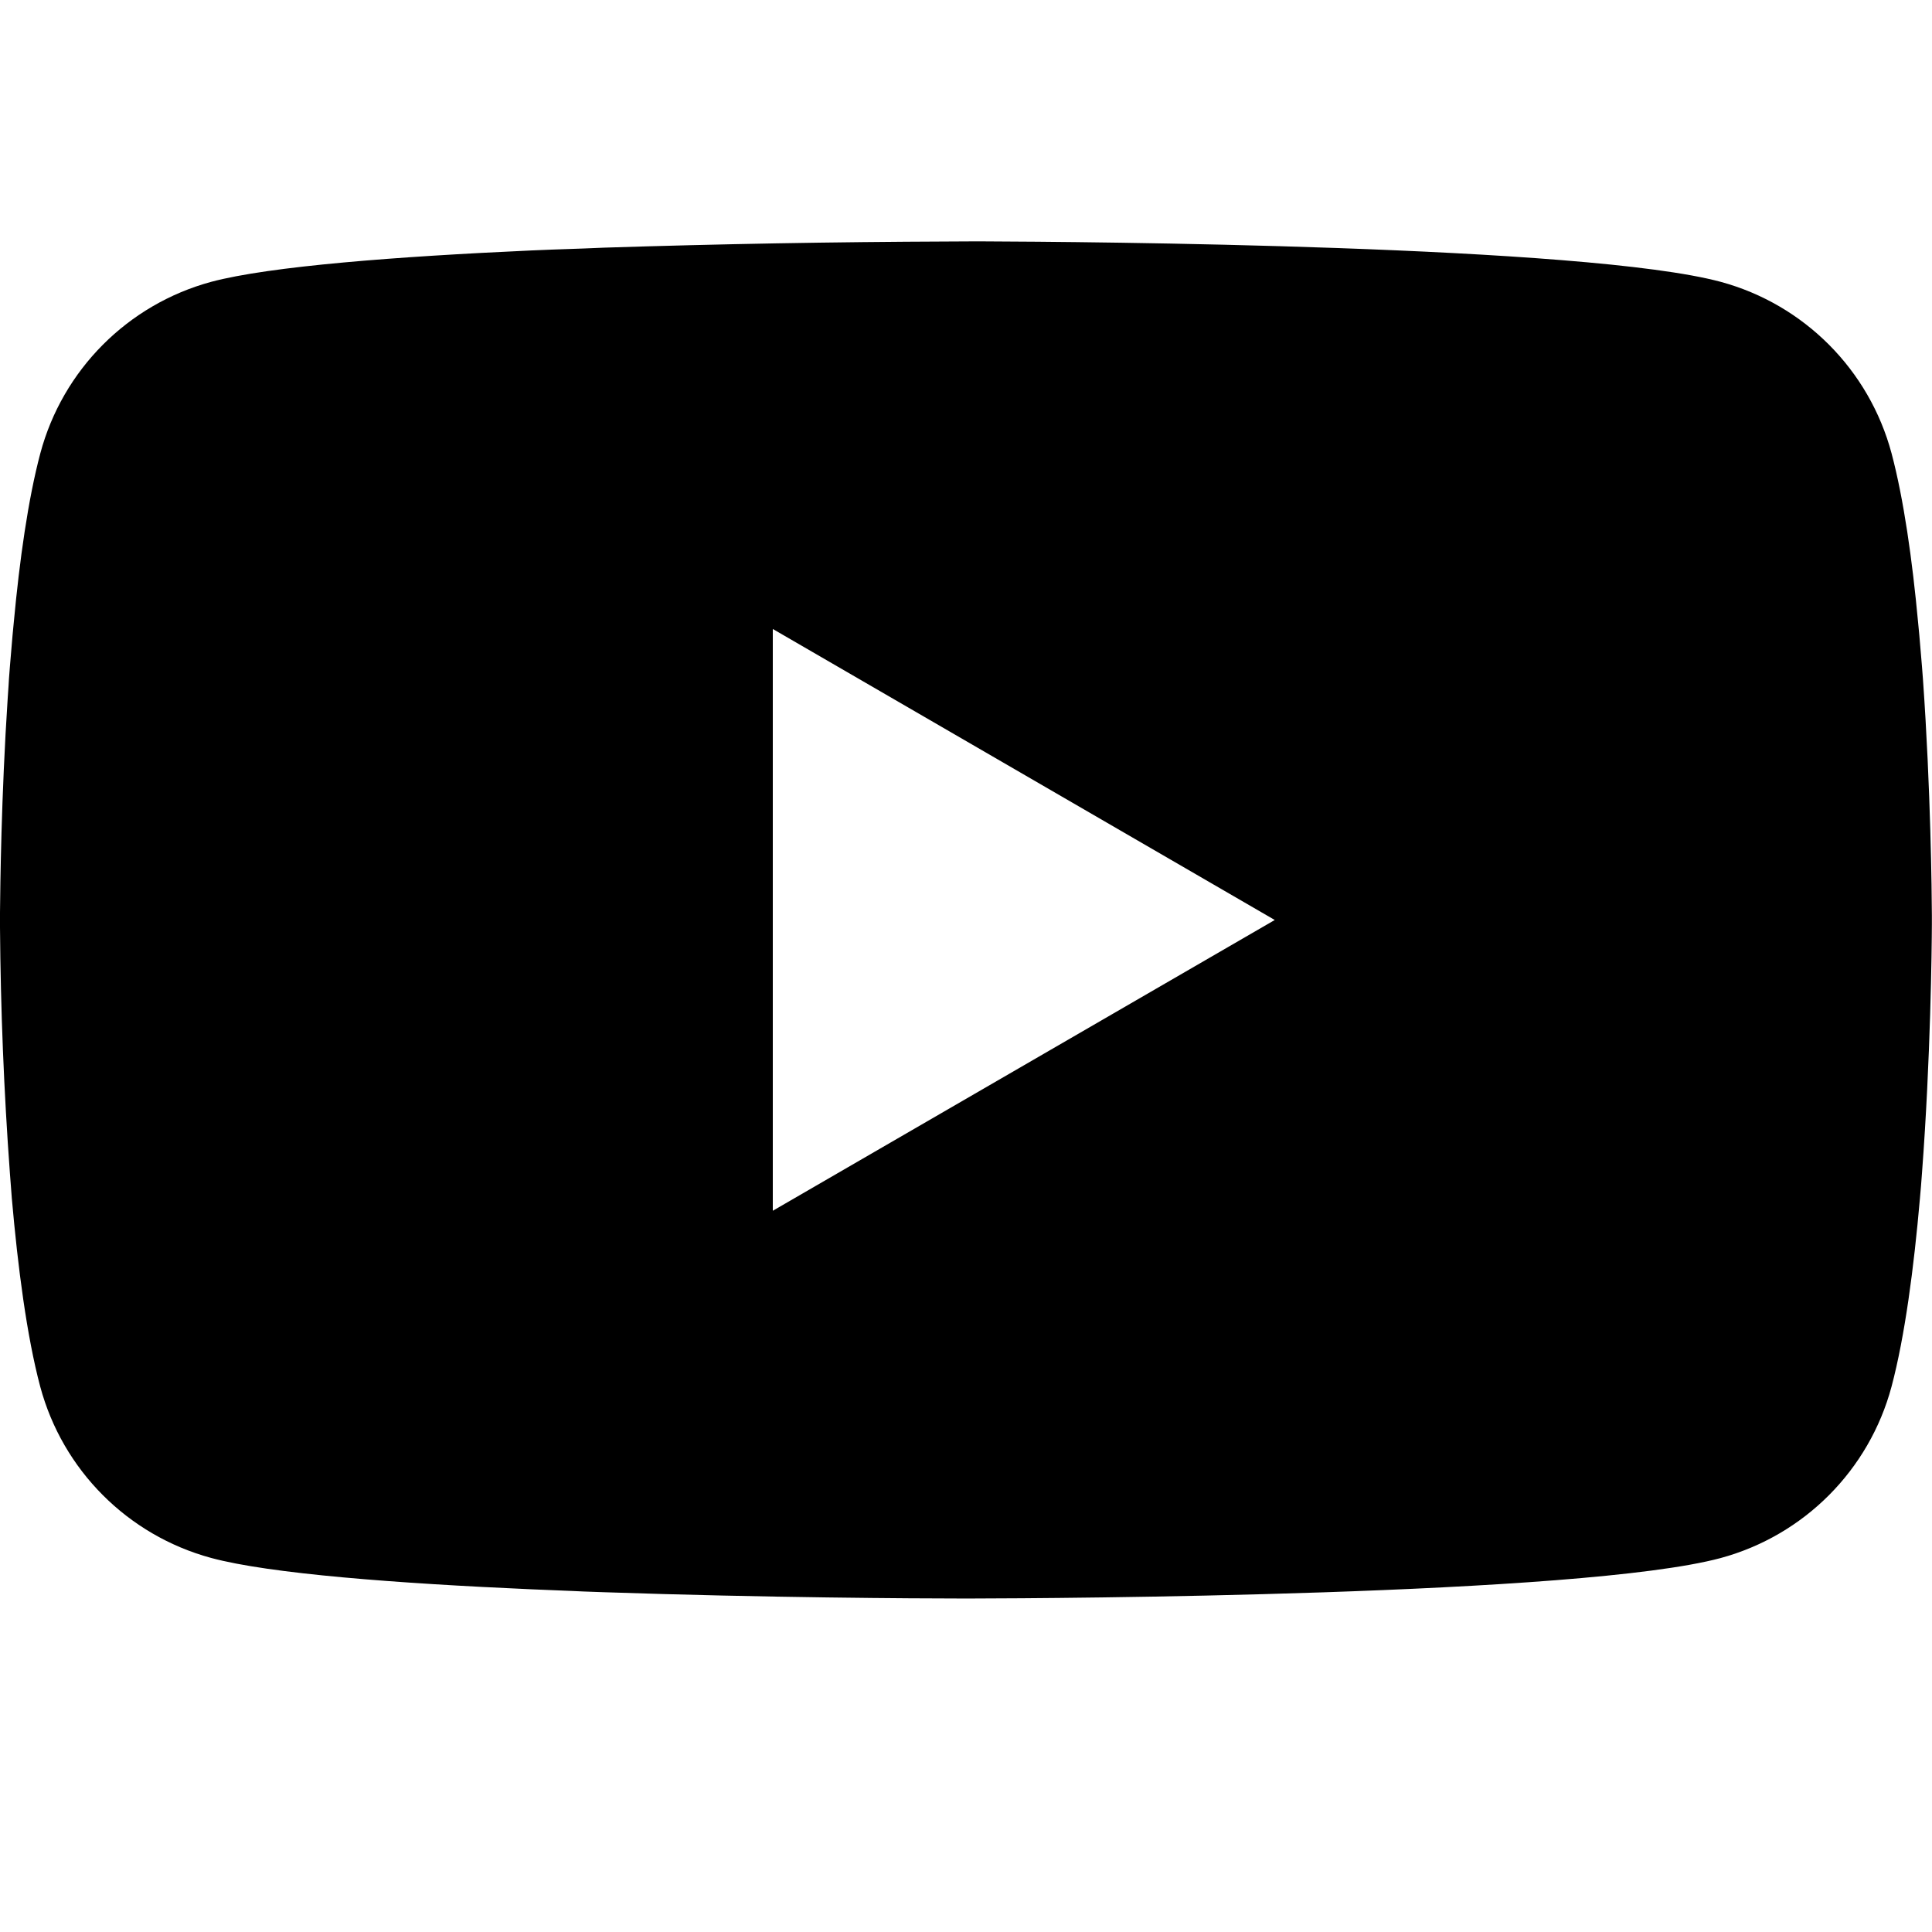
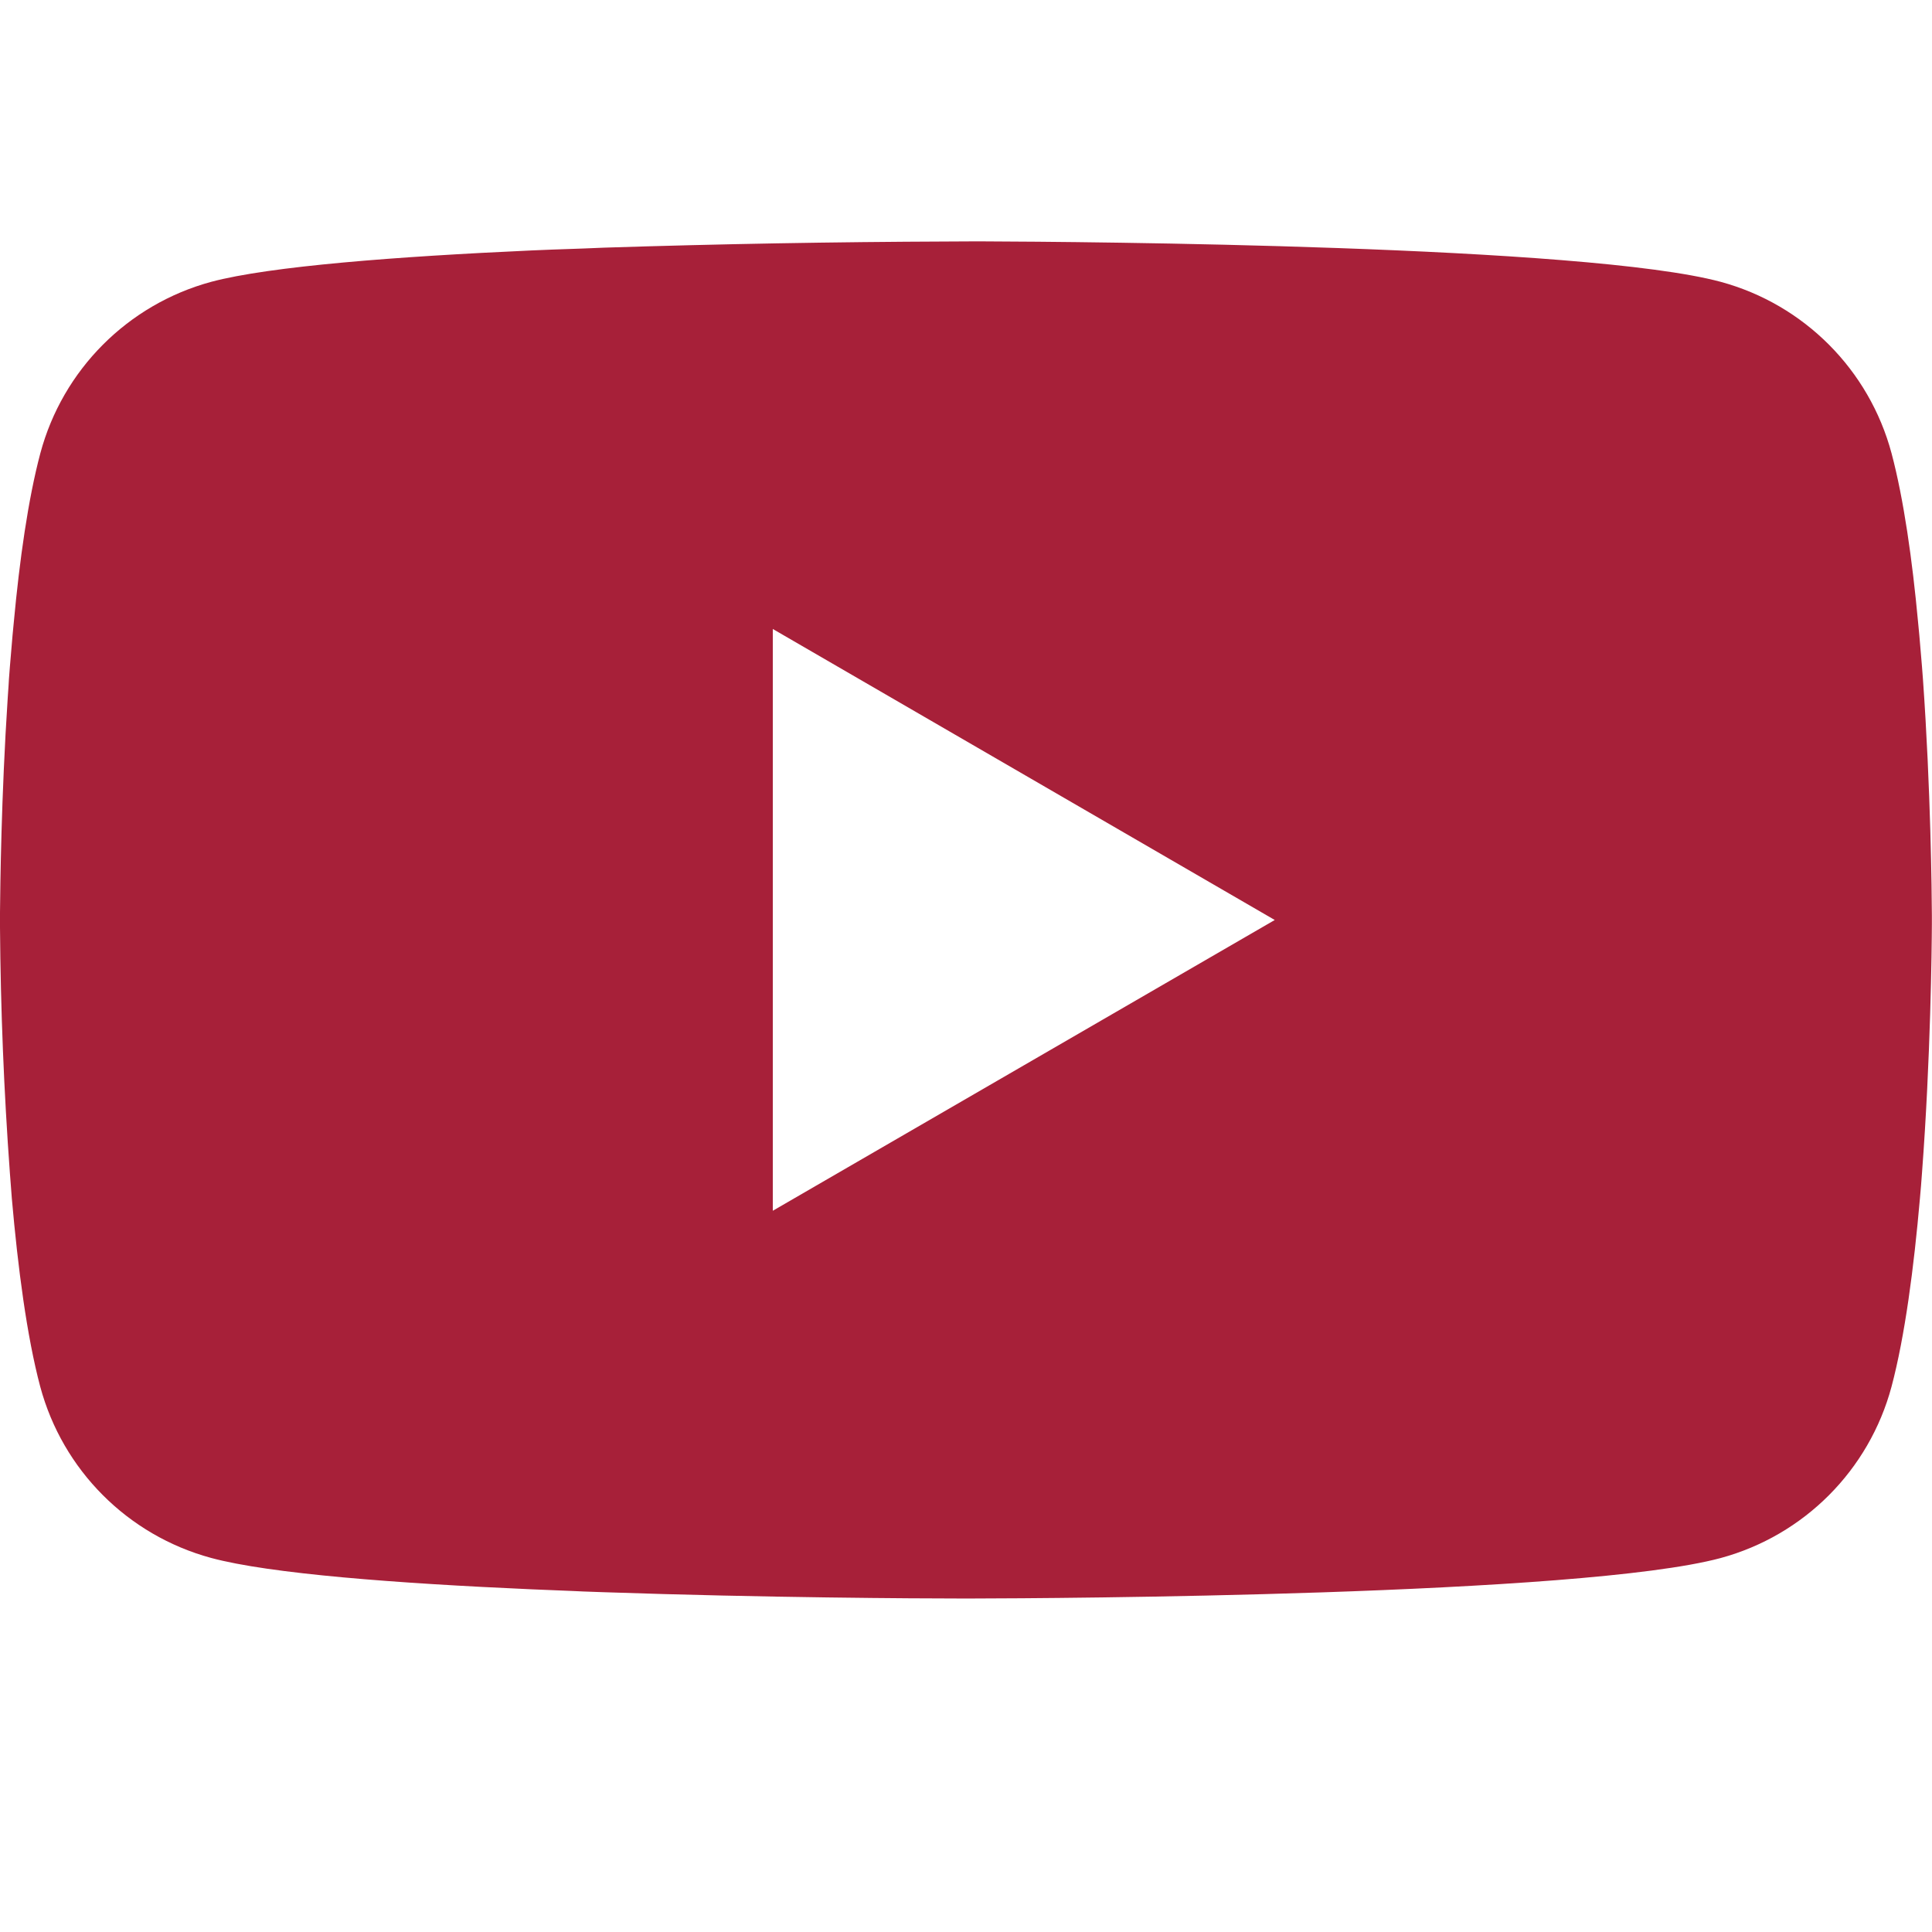
- <svg xmlns="http://www.w3.org/2000/svg" width="16" height="16" fill="currentColor" class="bi bi-youtube" viewBox="0 0 16 16">
+ <svg xmlns="http://www.w3.org/2000/svg" width="16" height="16" fill="#a72039" class="bi bi-youtube" viewBox="0 0 16 16">
  <path d="M8.051 1.999h.089c.822.003 4.987.033 6.11.335a2.01 2.01 0 0 1 1.415 1.42c.101.38.172.883.22 1.402l.01.104.022.26.008.104c.065.914.073 1.77.074 1.957v.075c-.001.194-.01 1.108-.082 2.06l-.008.105-.009.104c-.05.572-.124 1.14-.235 1.558a2.01 2.01 0 0 1-1.415 1.42c-1.16.312-5.569.334-6.18.335h-.142c-.309 0-1.587-.006-2.927-.052l-.17-.006-.087-.004-.171-.007-.171-.007c-1.11-.049-2.167-.128-2.654-.26a2.01 2.01 0 0 1-1.415-1.419c-.111-.417-.185-.986-.235-1.558L.09 9.82l-.008-.104A31 31 0 0 1 0 7.68v-.123c.002-.215.01-.958.064-1.778l.007-.103.003-.052.008-.104.022-.26.01-.104c.048-.519.119-1.023.22-1.402a2.01 2.01 0 0 1 1.415-1.42c.487-.13 1.544-.21 2.654-.26l.17-.007.172-.006.086-.003.171-.007A100 100 0 0 1 7.858 2zM6.4 5.209v4.818l4.157-2.408z" />
</svg>
